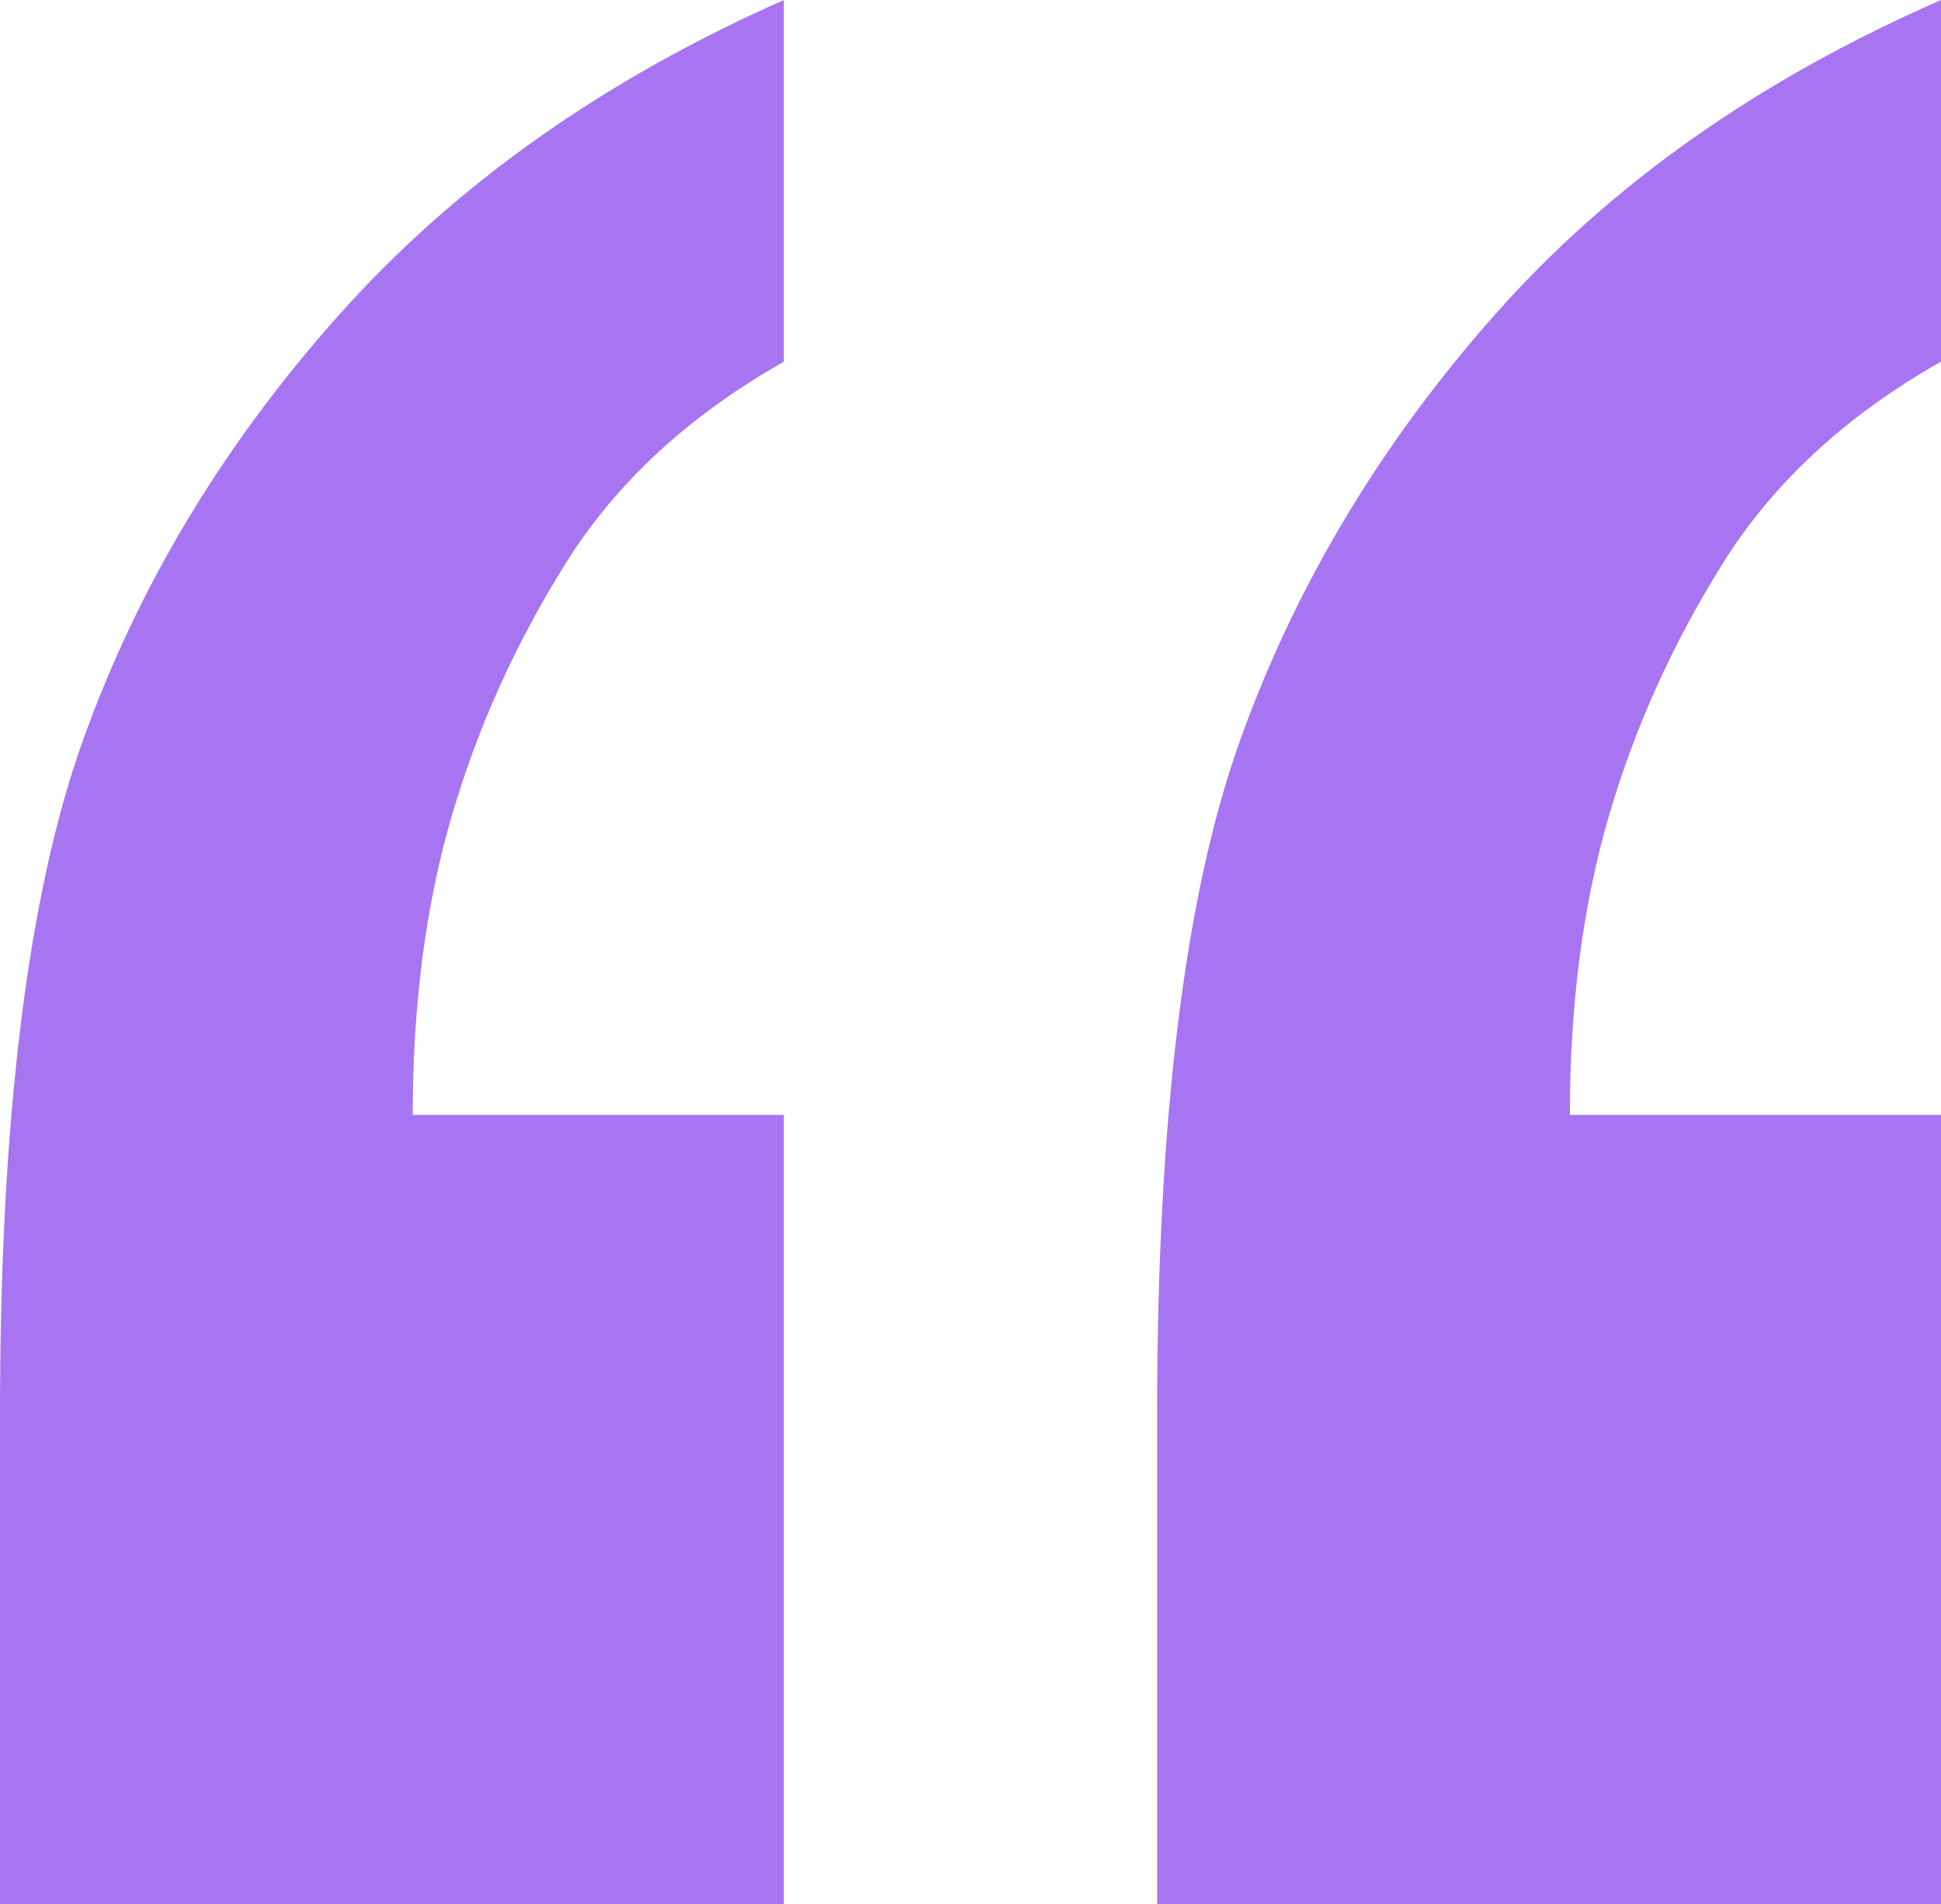
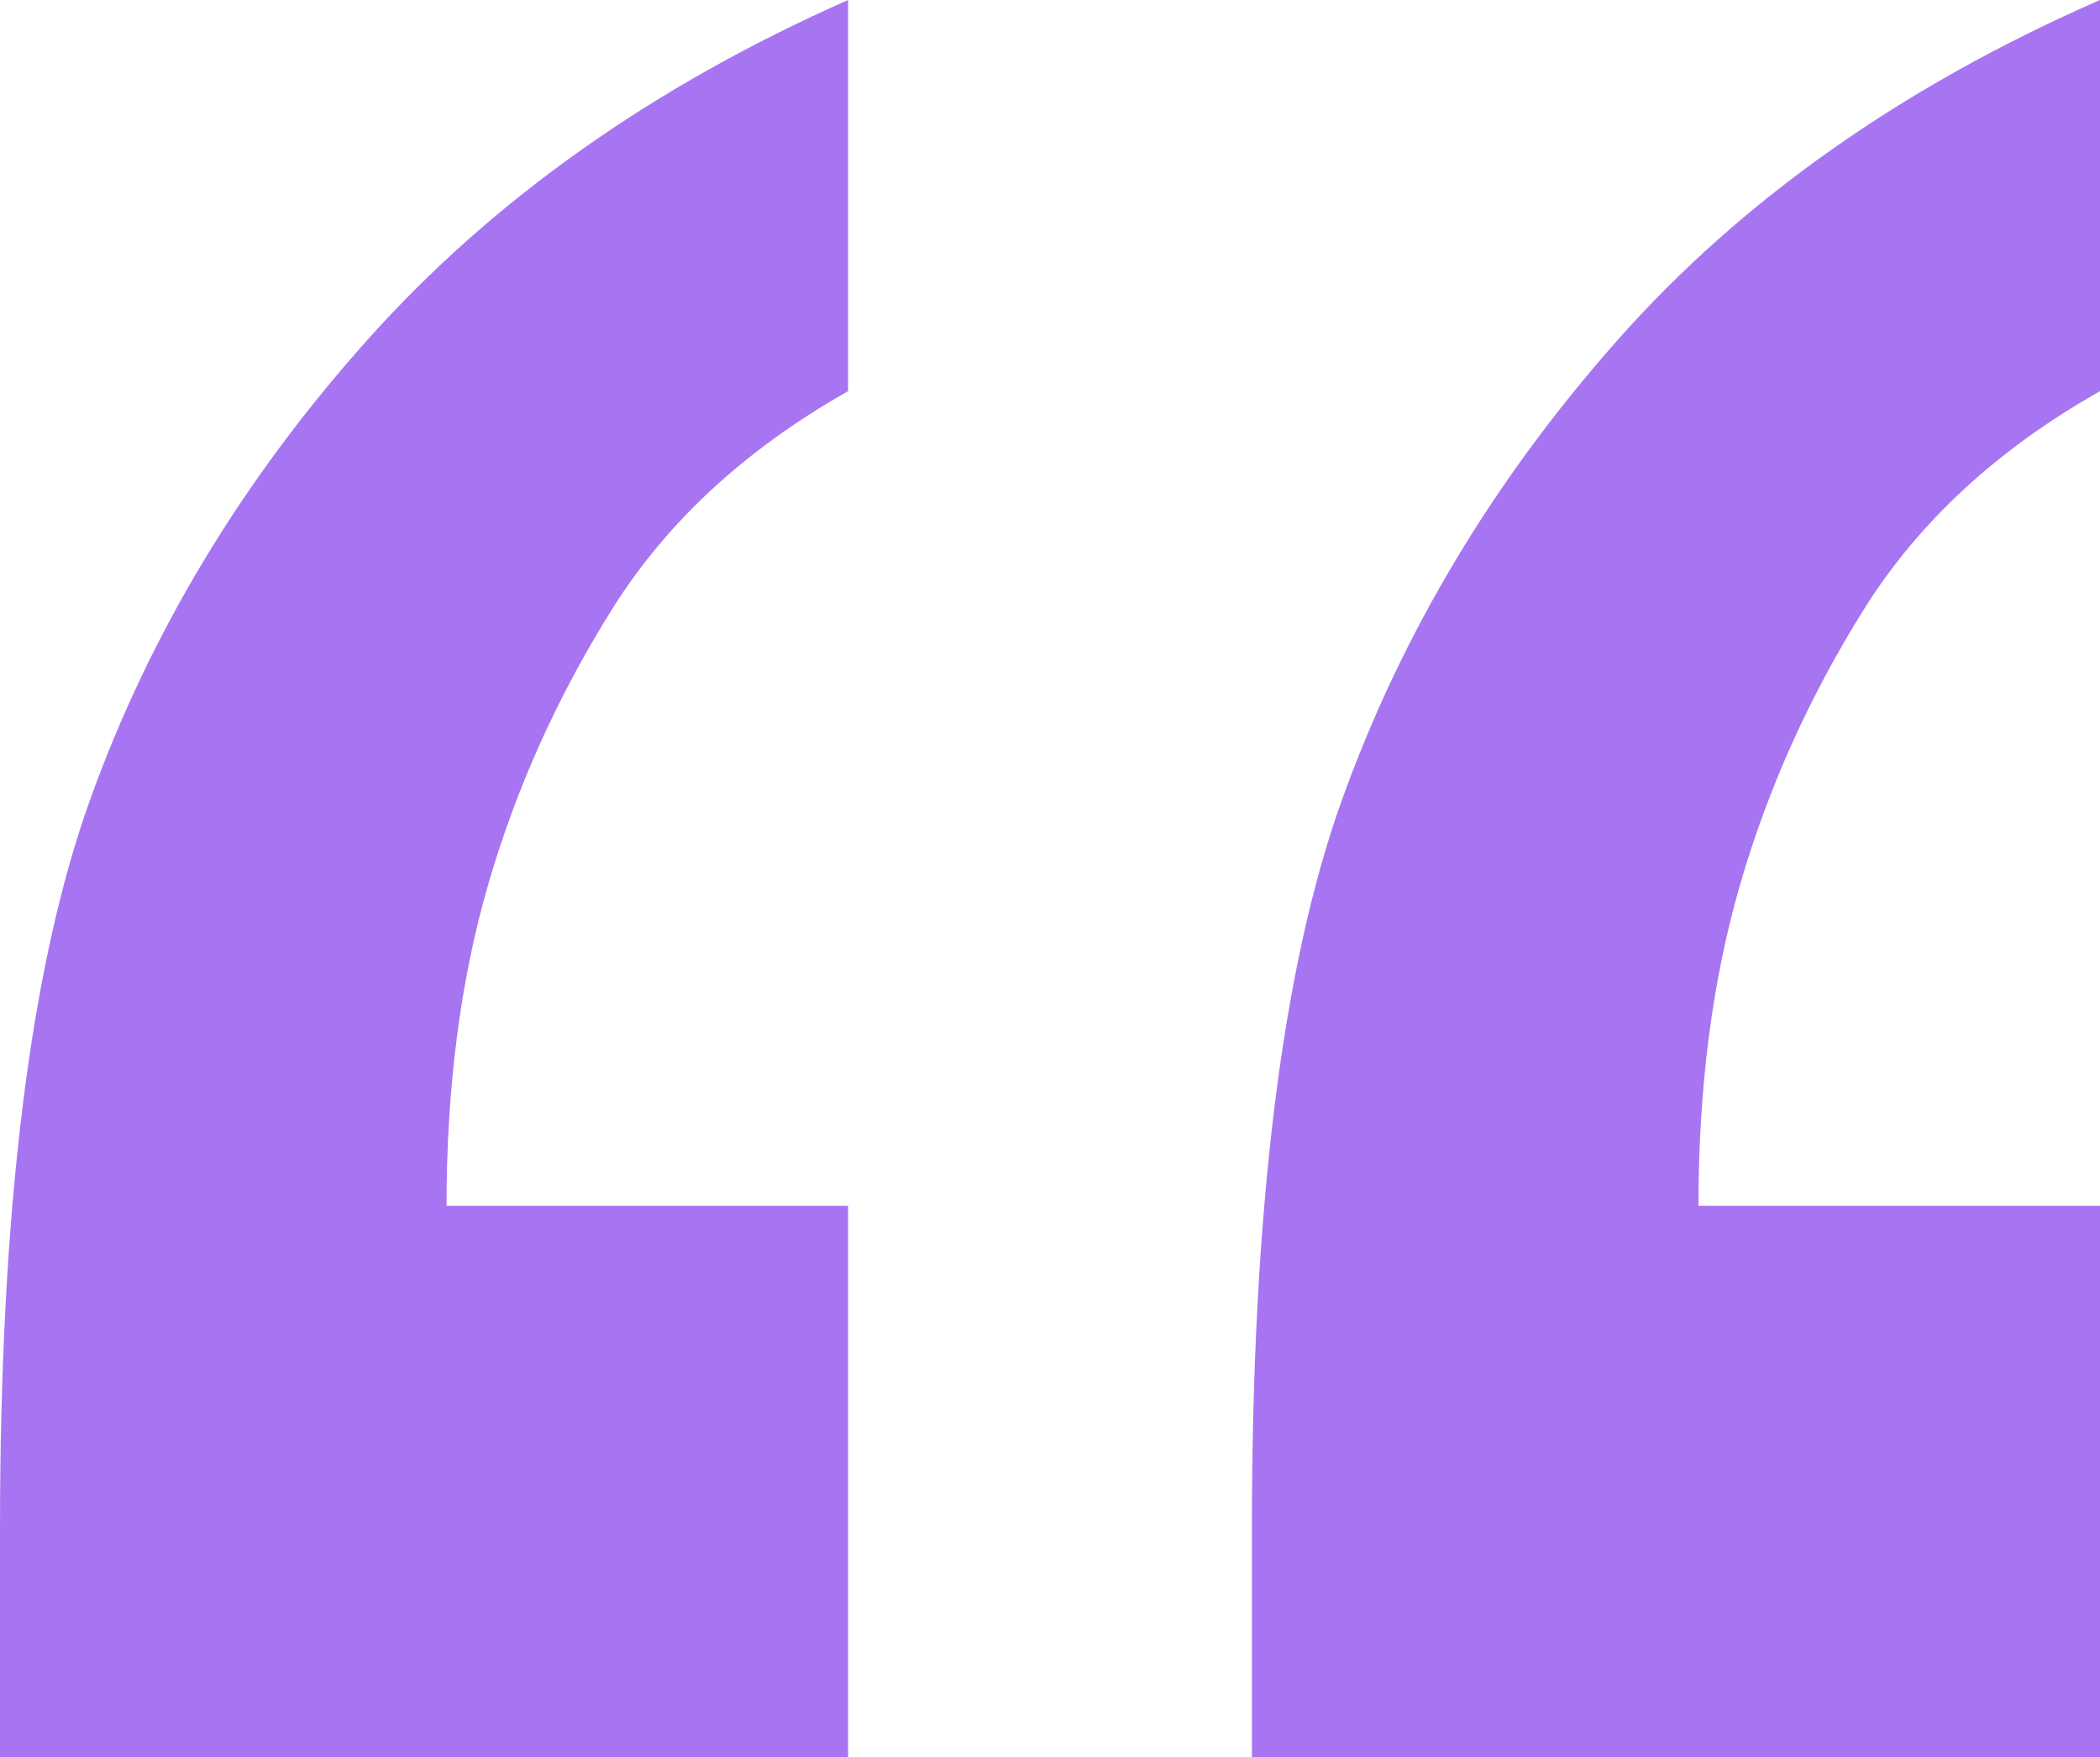
- <svg xmlns="http://www.w3.org/2000/svg" width="104" height="102">
+ <svg xmlns="http://www.w3.org/2000/svg" width="104" height="87">
  <path d="M104 102V59.727H84.114c0-5.871.689-11.182 2.068-15.933 1.379-4.75 3.42-9.287 6.125-13.61C95.01 25.86 98.909 22.257 104 19.375V0c-9.758 4.27-17.712 9.874-23.864 16.813-6.151 6.939-10.712 14.545-13.681 22.818C63.485 47.904 62 59.941 62 75.74V102h42zm-62 0V59.727H22.114c0-5.871.689-11.182 2.068-15.933 1.379-4.75 3.42-9.287 6.125-13.61C33.01 25.86 36.909 22.257 42 19.375V0c-9.652 4.27-17.58 9.874-23.784 16.813C12.01 23.752 7.424 31.358 4.455 39.631 1.485 47.904 0 59.941 0 75.74V102h42z" fill="#A775F1" fill-rule="nonzero" />
</svg>
